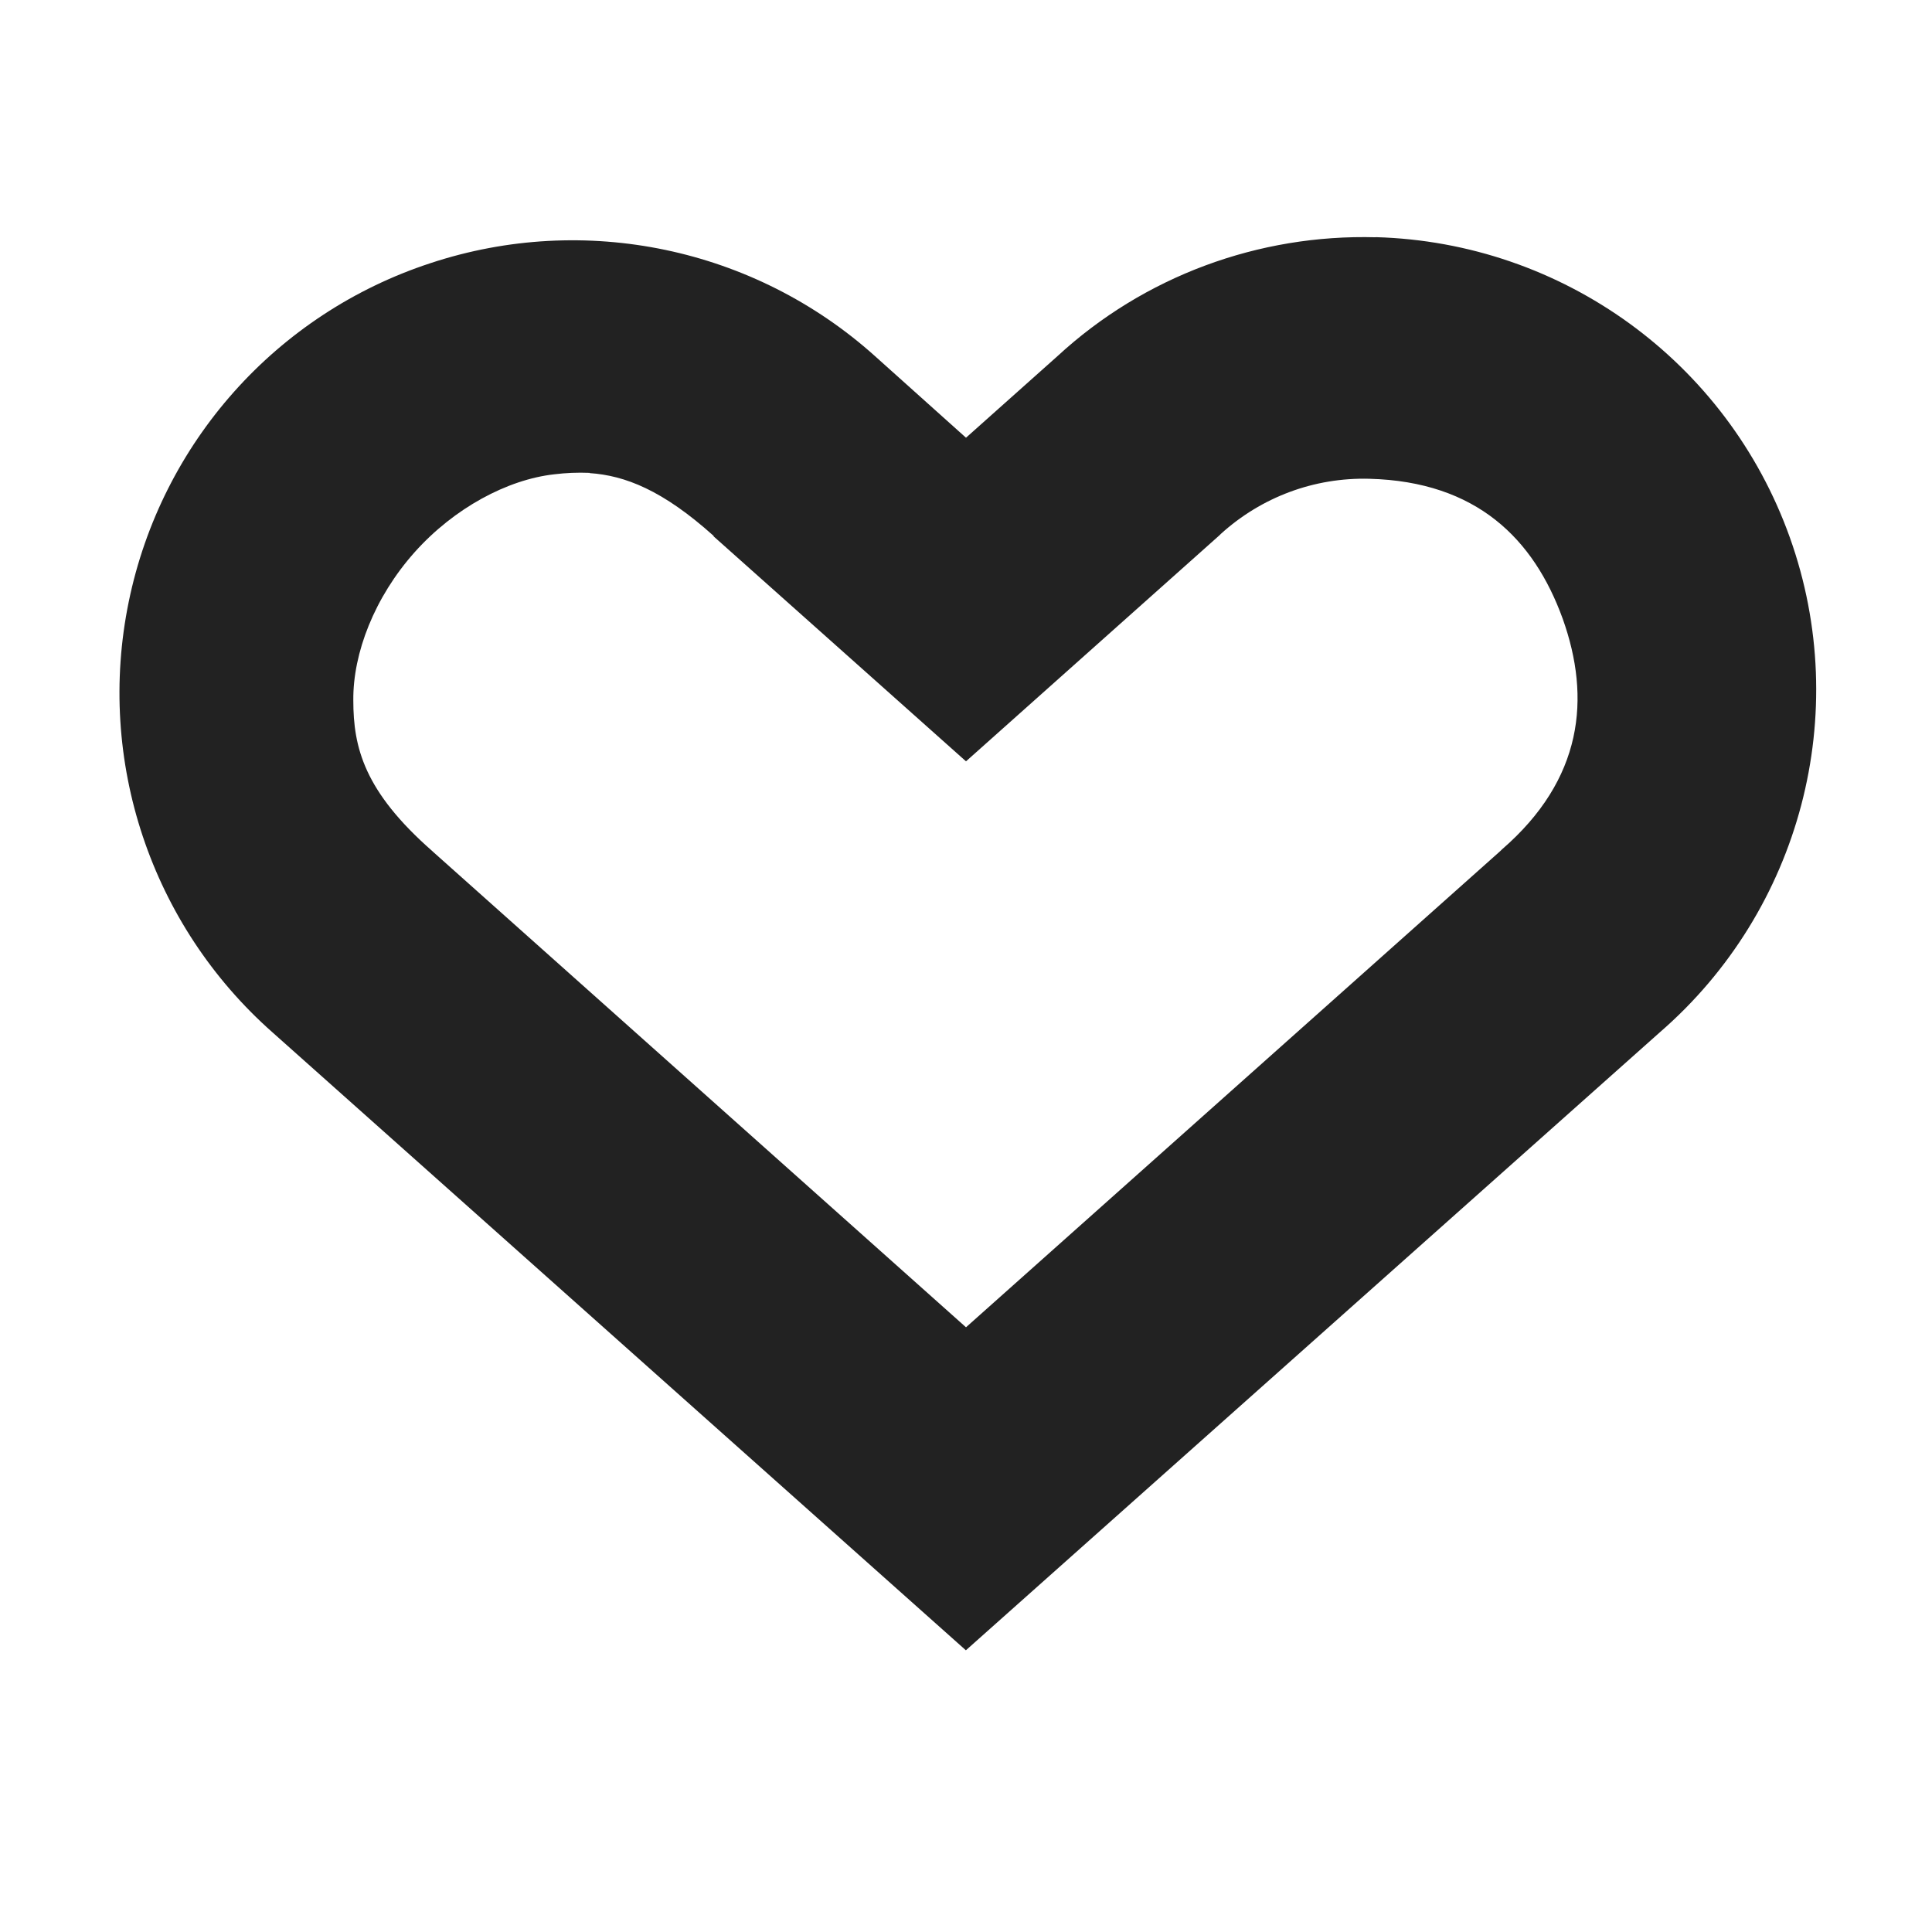
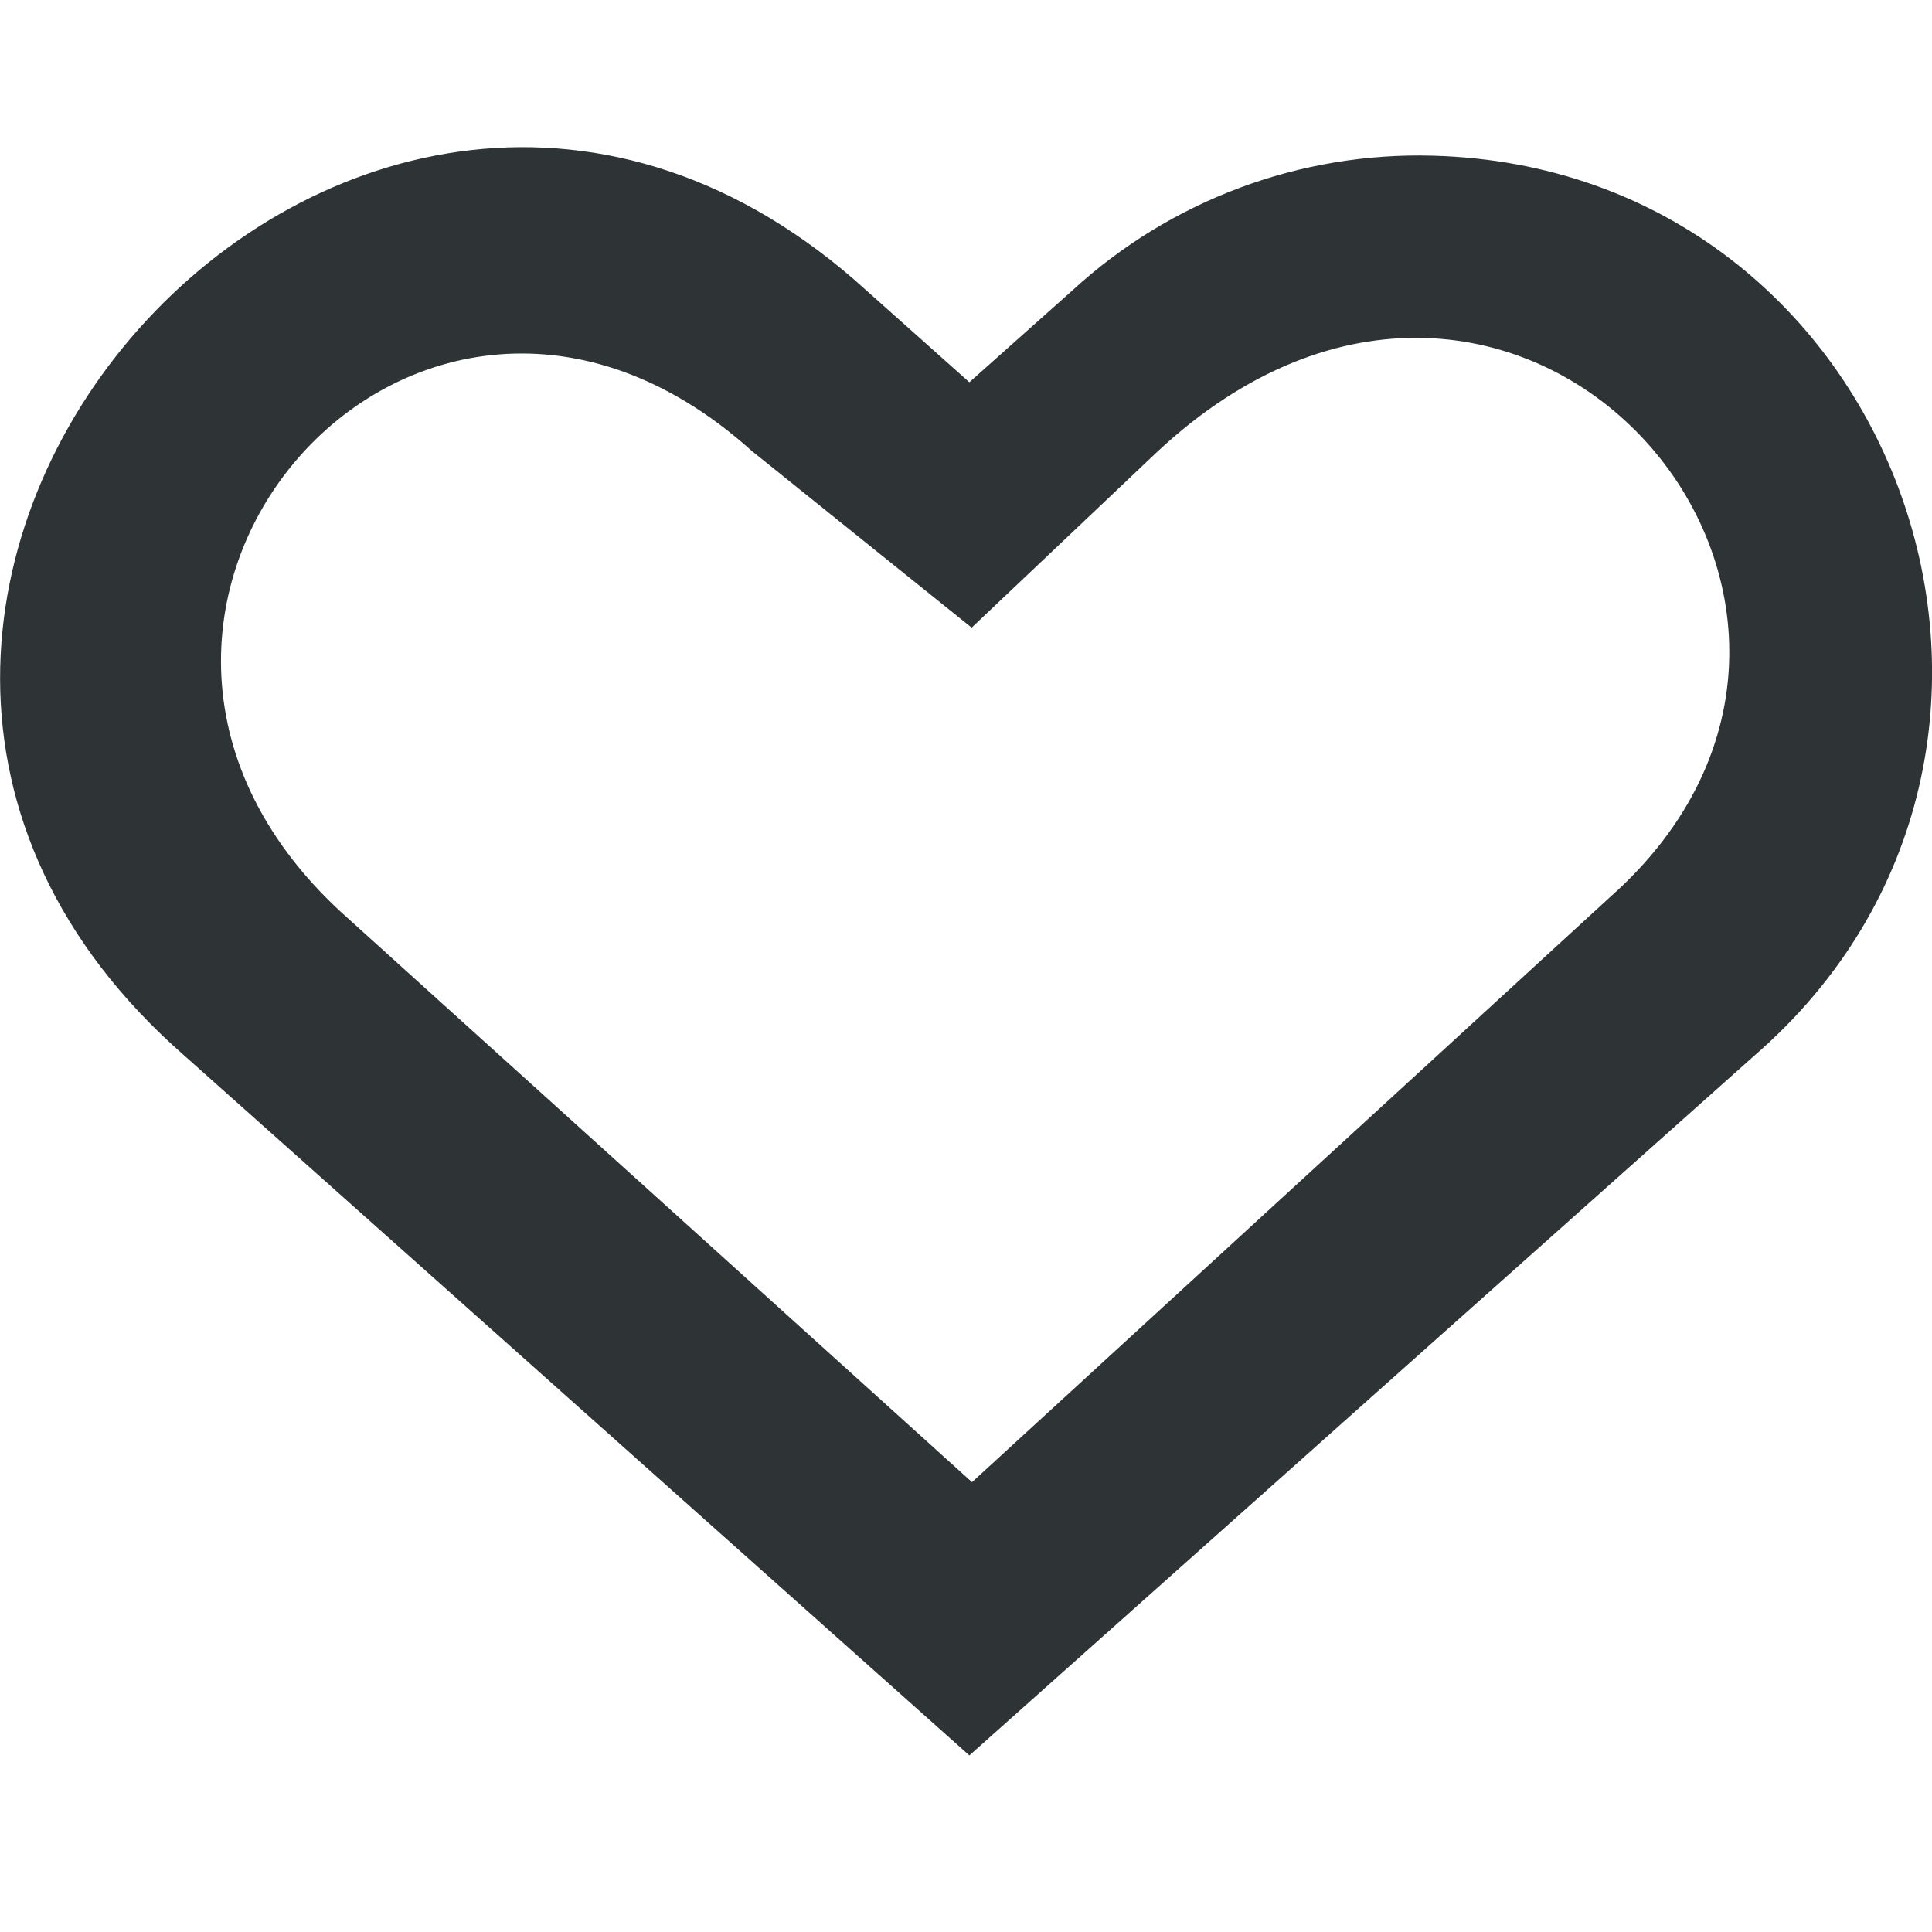
- <svg xmlns="http://www.w3.org/2000/svg" height="16px" viewBox="0 0 16 16" width="16px">
-   <filter id="a" height="100%" width="100%" x="0%" y="0%">
-     <feColorMatrix color-interpolation-filters="sRGB" values="0 0 0 0 1 0 0 0 0 1 0 0 0 0 1 0 0 0 1 0" />
-   </filter>
-   <mask id="b">
-     <g filter="url(#a)">
-       <path d="m -1.6 -1.6 h 19.2 v 19.2 h -19.2 z" fill-opacity="0.5" />
-     </g>
-   </mask>
-   <clipPath id="c">
-     <path d="m 0 0 h 1600 v 1200 h -1600 z" />
-   </clipPath>
-   <mask id="d">
-     <g filter="url(#a)">
-       <path d="m -1.6 -1.6 h 19.2 v 19.2 h -19.2 z" fill-opacity="0.7" />
-     </g>
-   </mask>
-   <clipPath id="e">
-     <path d="m 0 0 h 1600 v 1200 h -1600 z" />
-   </clipPath>
-   <mask id="f">
-     <g filter="url(#a)">
-       <path d="m -1.6 -1.6 h 19.2 v 19.2 h -19.2 z" fill-opacity="0.35" />
-     </g>
-   </mask>
-   <clipPath id="g">
-     <path d="m 0 0 h 1600 v 1200 h -1600 z" />
-   </clipPath>
-   <path d="m 11.395 1.965 c -0.973 -0.027 -1.922 0.324 -2.637 0.984 l -0.758 0.676 l -0.754 -0.676 c -1 -0.898 -2.406 -1.191 -3.68 -0.77 c -1.277 0.418 -2.23 1.488 -2.5 2.805 c -0.27 1.316 0.184 2.676 1.191 3.566 l 5.742 5.117 l 5.746 -5.117 c 1.168 -1.012 1.598 -2.641 1.078 -4.098 s -1.883 -2.445 -3.43 -2.488 z m -6.512 1.953 c 0.293 0.02 0.605 0.141 1.027 0.52 v 0.004 l 2.09 1.863 l 2.098 -1.871 l 0.012 -0.012 c 0.336 -0.305 0.773 -0.469 1.23 -0.457 c 0.891 0.023 1.363 0.5 1.602 1.16 c 0.234 0.656 0.168 1.328 -0.504 1.91 l -0.012 0.012 l -4.426 3.945 l -4.414 -3.938 l -0.004 -0.004 c -0.566 -0.496 -0.656 -0.859 -0.656 -1.25 c -0.004 -0.391 0.176 -0.855 0.508 -1.227 c 0.328 -0.367 0.77 -0.602 1.156 -0.645 c 0.098 -0.012 0.191 -0.016 0.293 -0.012 z m 0 0" fill="#222222" />
-   <g mask="url(#b)">
-     <g clip-path="url(#c)" transform="matrix(1 0 0 1 -560 -500)">
-       <path d="m 550 182 c -0.352 0.004 -0.695 0.102 -1 0.281 v 3.438 c 0.305 0.18 0.648 0.277 1 0.281 c 1.105 0 2 -0.895 2 -2 s -0.895 -2 -2 -2 z m 0 5 c -0.34 0 -0.68 0.059 -1 0.176 v 6.824 h 4 v -4 c 0 -1.656 -1.344 -3 -3 -3 z m 0 0" />
-     </g>
-   </g>
-   <g mask="url(#d)">
-     <g clip-path="url(#e)" transform="matrix(1 0 0 1 -560 -500)">
-       <path d="m 569 182 v 4 c 1.105 0 2 -0.895 2 -2 s -0.895 -2 -2 -2 z m 0 5 v 7 h 3 v -4 c 0 -1.656 -1.344 -3 -3 -3 z m 0 0" />
-     </g>
-   </g>
-   <g mask="url(#f)">
-     <g clip-path="url(#g)" transform="matrix(1 0 0 1 -560 -500)">
-       <path d="m 573 182.27 v 3.449 c 0.613 -0.355 0.996 -1.008 1 -1.719 c 0 -0.715 -0.383 -1.375 -1 -1.73 z m 0 4.906 v 6.824 h 2 v -4 c 0 -1.27 -0.801 -2.402 -2 -2.824 z m 0 0" />
+ <svg xmlns="http://www.w3.org/2000/svg" width="16" height="16" version="1.1" id="svg44401">
+   <defs id="defs44405" />
+   <g id="g43280" transform="matrix(1.186683,0,0,1.18454,-191.719,-204.8834)" style="display:inline;enable-background:new">
+     <g id="g2188" transform="matrix(0.8372818,0,0,0.8394089,-442.0405,195.876)">
+       <path id="path312" style="font-style:normal;font-variant:normal;font-weight:normal;font-stretch:normal;font-size:medium;line-height:normal;font-family:sans-serif;font-variant-ligatures:normal;font-variant-position:normal;font-variant-caps:normal;font-variant-numeric:normal;font-variant-alternates:normal;font-feature-settings:normal;text-indent:0;text-align:start;text-decoration:none;text-decoration-line:none;text-decoration-style:solid;word-spacing:normal;text-transform:none;writing-mode:lr-tb;direction:ltr;text-orientation:mixed;dominant-baseline:auto;baseline-shift:baseline;text-anchor:start;white-space:normal;shape-padding:0;clip-rule:nonzero;display:inline;opacity:1;isolation:auto;mix-blend-mode:normal;color-interpolation:sRGB;color-interpolation-filters:linearRGB;vector-effect:none;fill:#2e3436;fill-opacity:1;fill-rule:evenodd;stroke-width:7.5;stroke-linejoin:miter;color-rendering:auto;image-rendering:auto;shape-rendering:auto;text-rendering:auto" d="m 732.847,-25.998 c -1.109,-0.031 -2.186,0.371 -3.004,1.121 l -0.86,0.766 -0.86,-0.766 c -4.256,-3.869 -10.013,2.595 -5.68,6.377 l 6.54,5.826 6.54,-5.826 c 2.947,-2.549 1.22,-7.391 -2.676,-7.498 z m 1.534,6.122 -5.376,4.926 -5.197,-4.692 c -2.821,-2.493 0.557,-6.413 3.359,-3.899 l 1.835,1.474 1.544,-1.462 c 2.991,-2.792 6.477,1.208 3.835,3.654 z" />
    </g>
  </g>
</svg>
